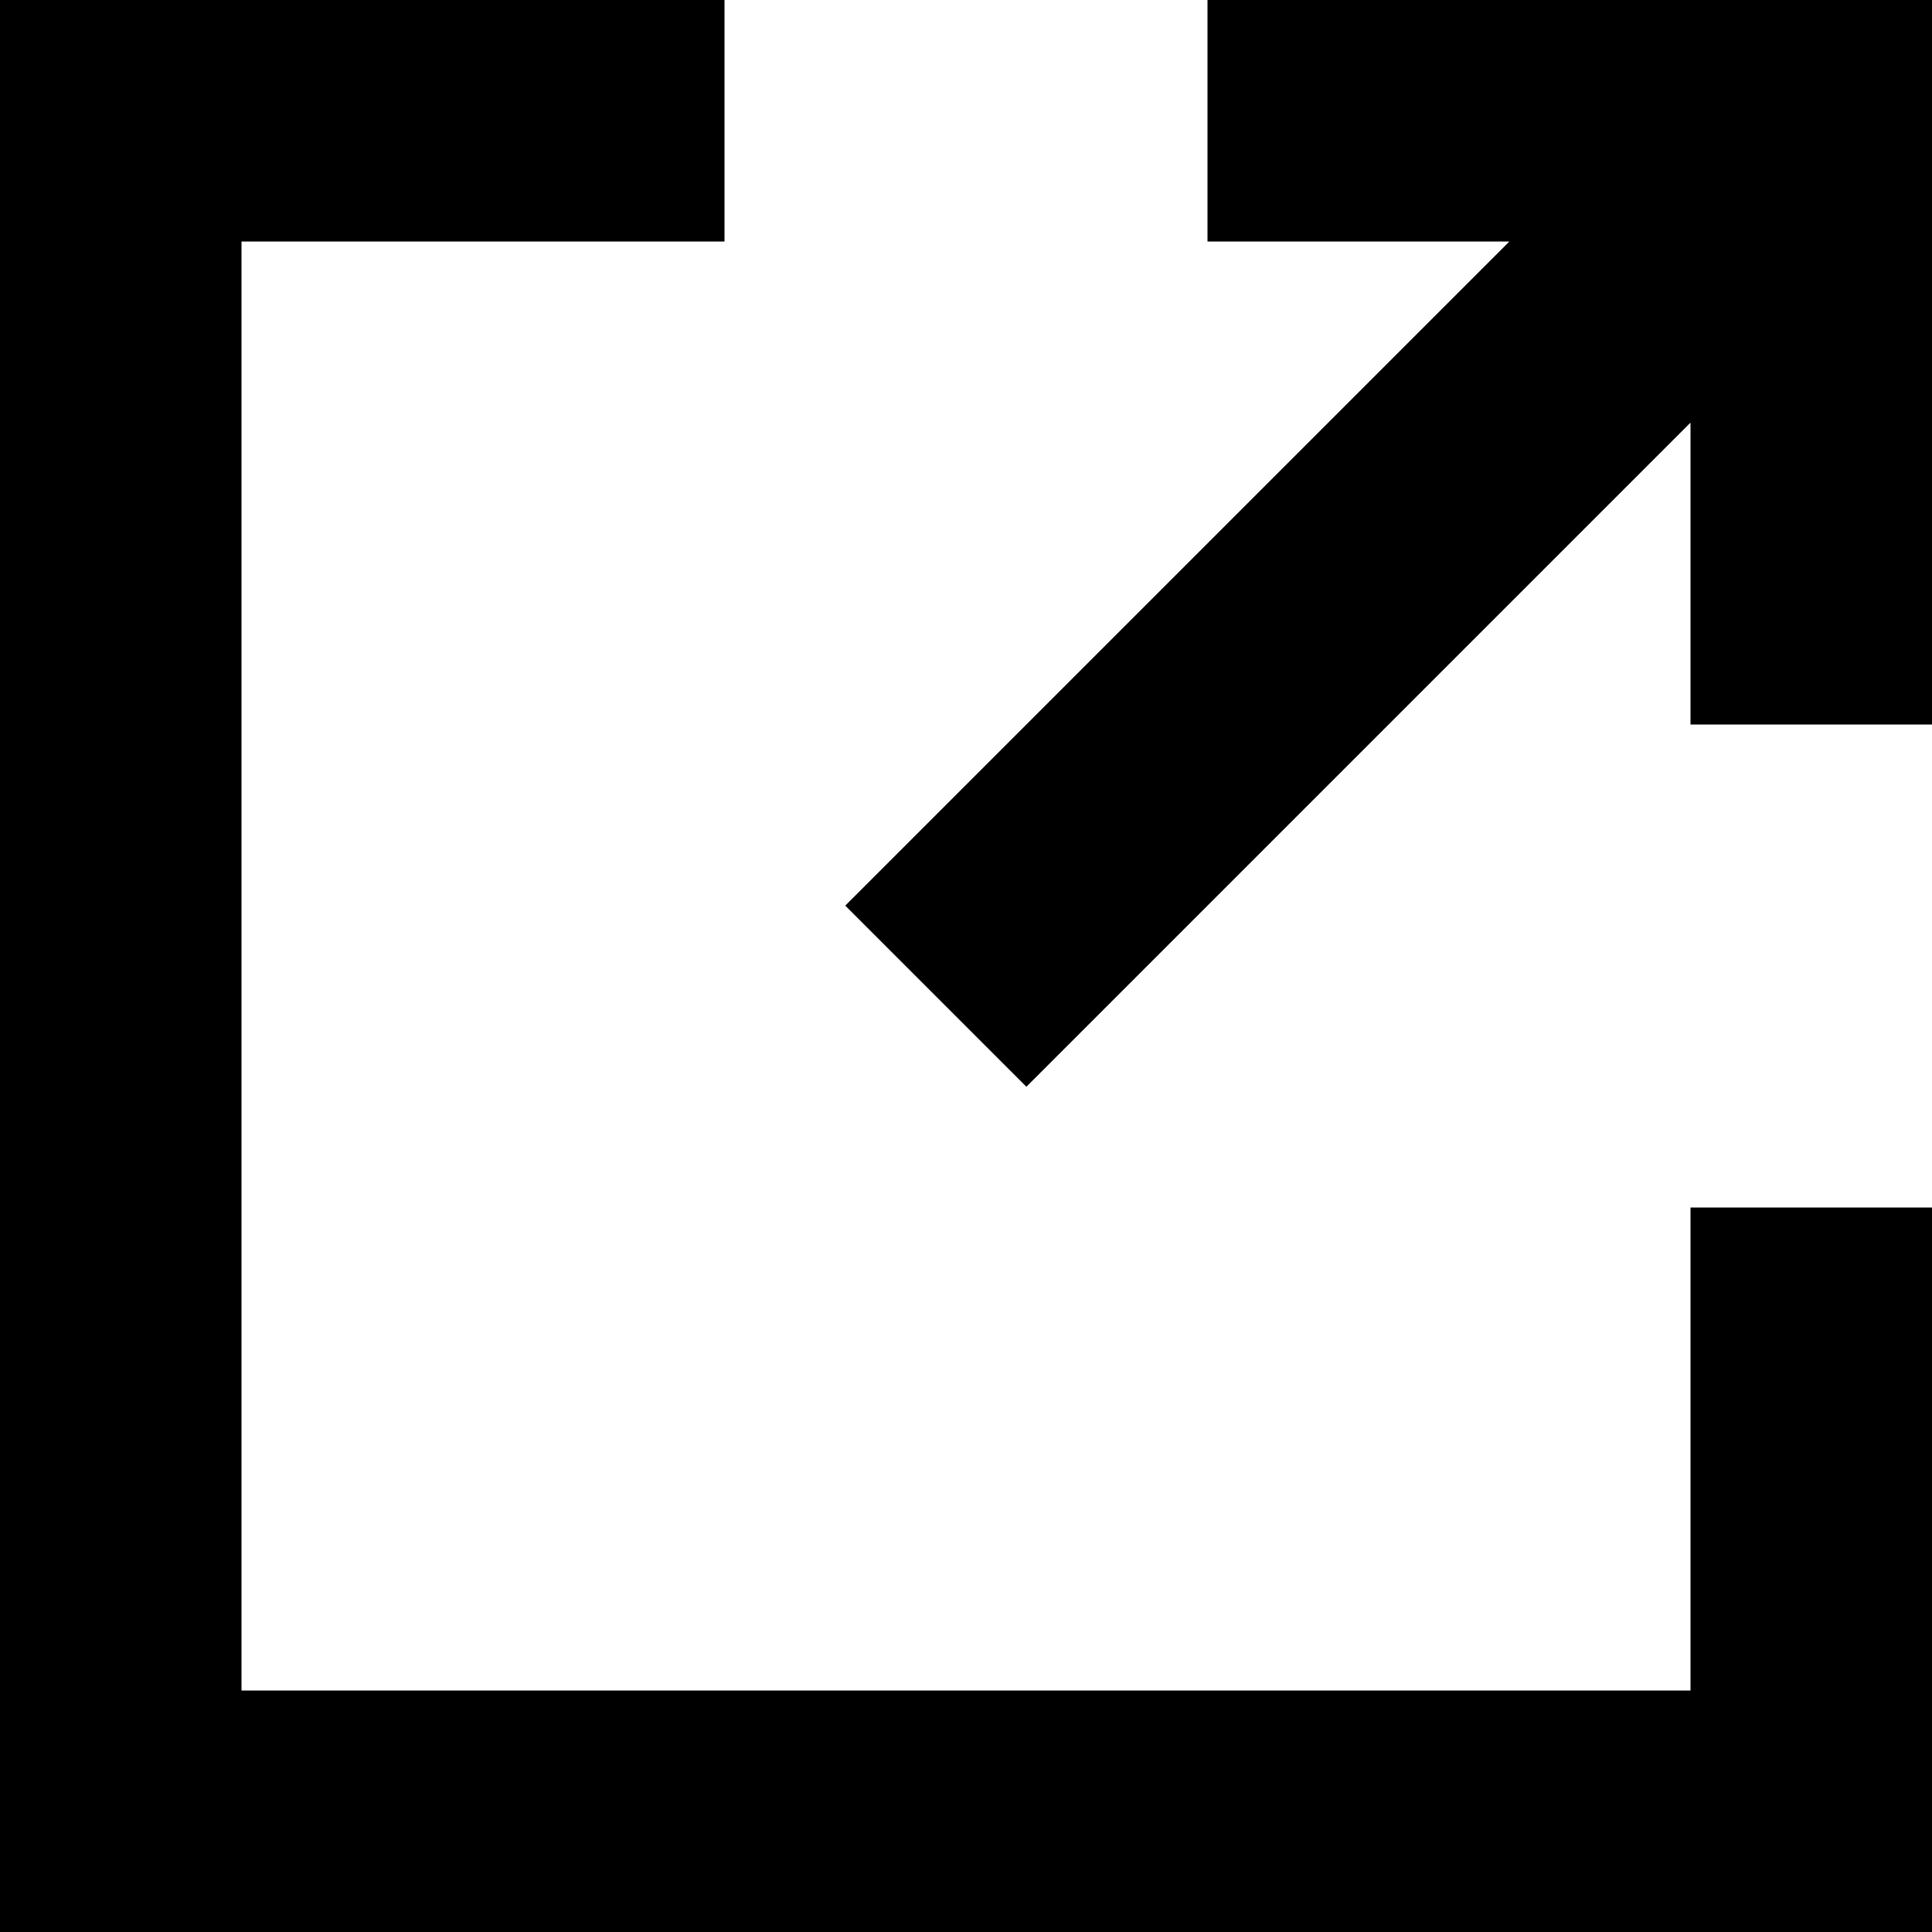
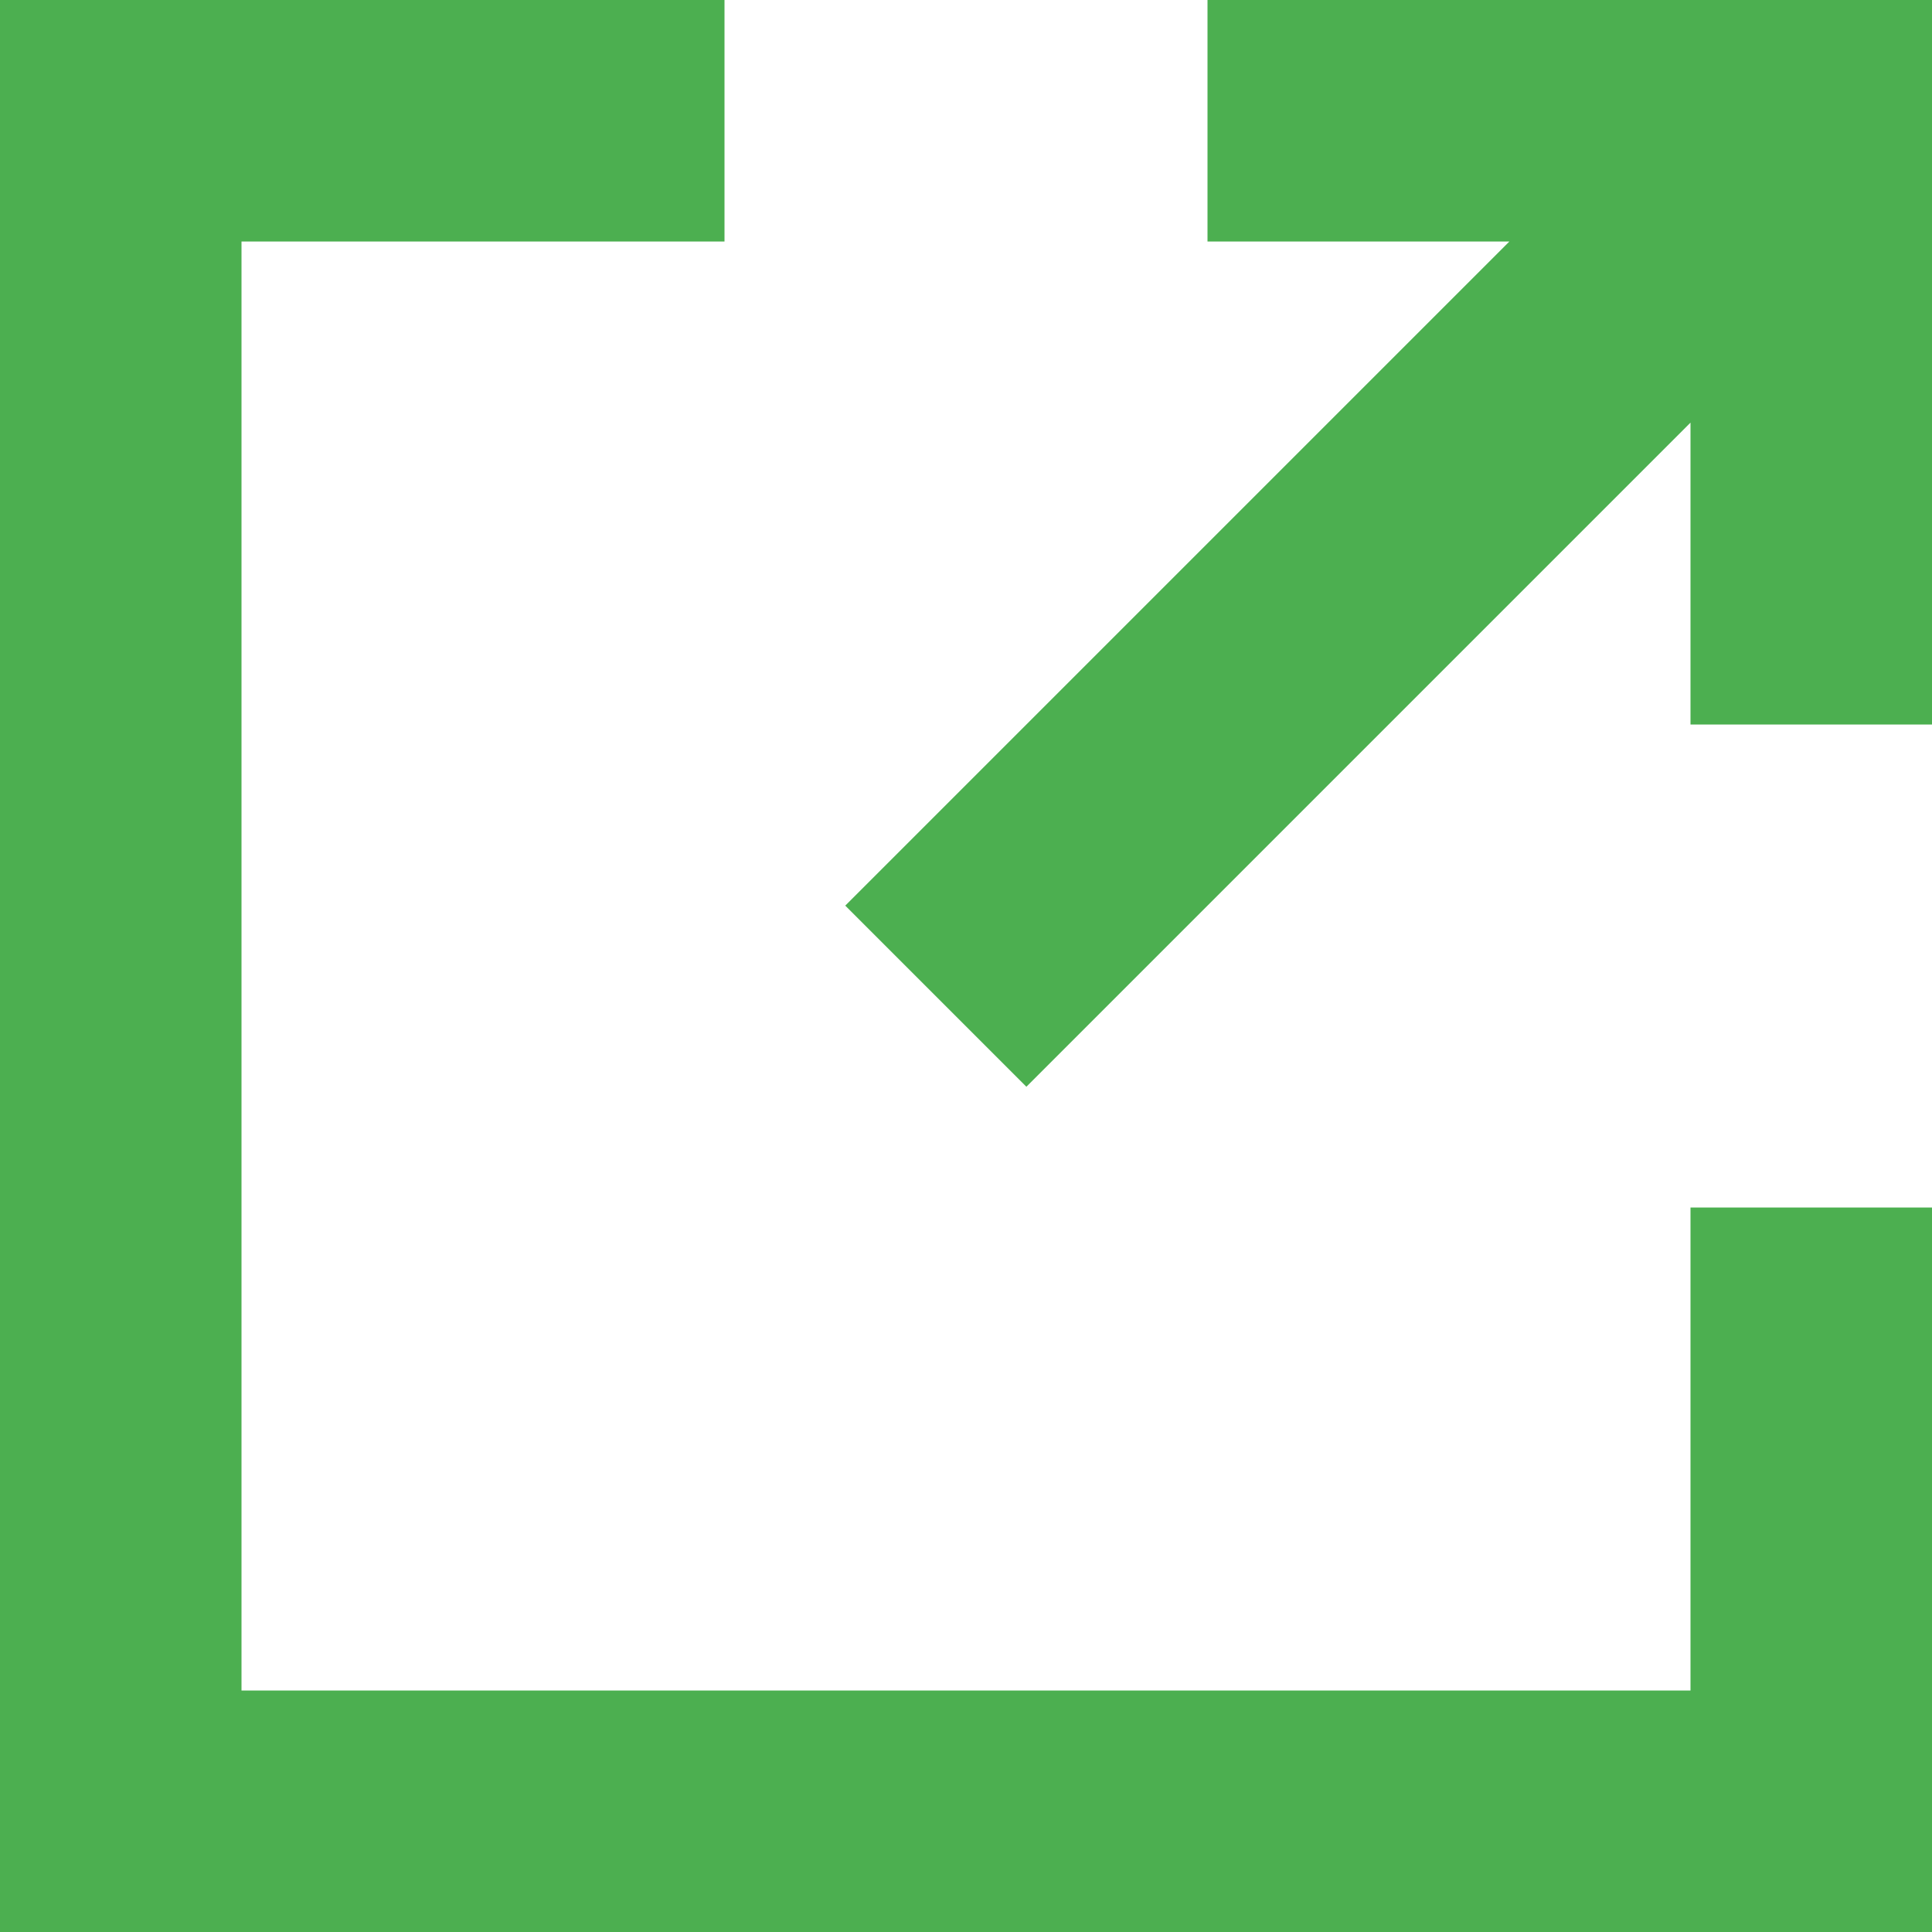
- <svg xmlns="http://www.w3.org/2000/svg" fill="#000000" width="800px" height="800px" viewBox="0 0 16 16">
+ <svg xmlns="http://www.w3.org/2000/svg" fill="#4CAF50" width="800px" height="800px" viewBox="0 0 16 16">
  <path d="M14 3.5L8.5 9 7 7.5 12.5 2H10V0h6v6h-2V3.5zM6 0v2H2v12h12v-4h2v6H0V0h6z" fill-rule="evenodd" />
</svg>
